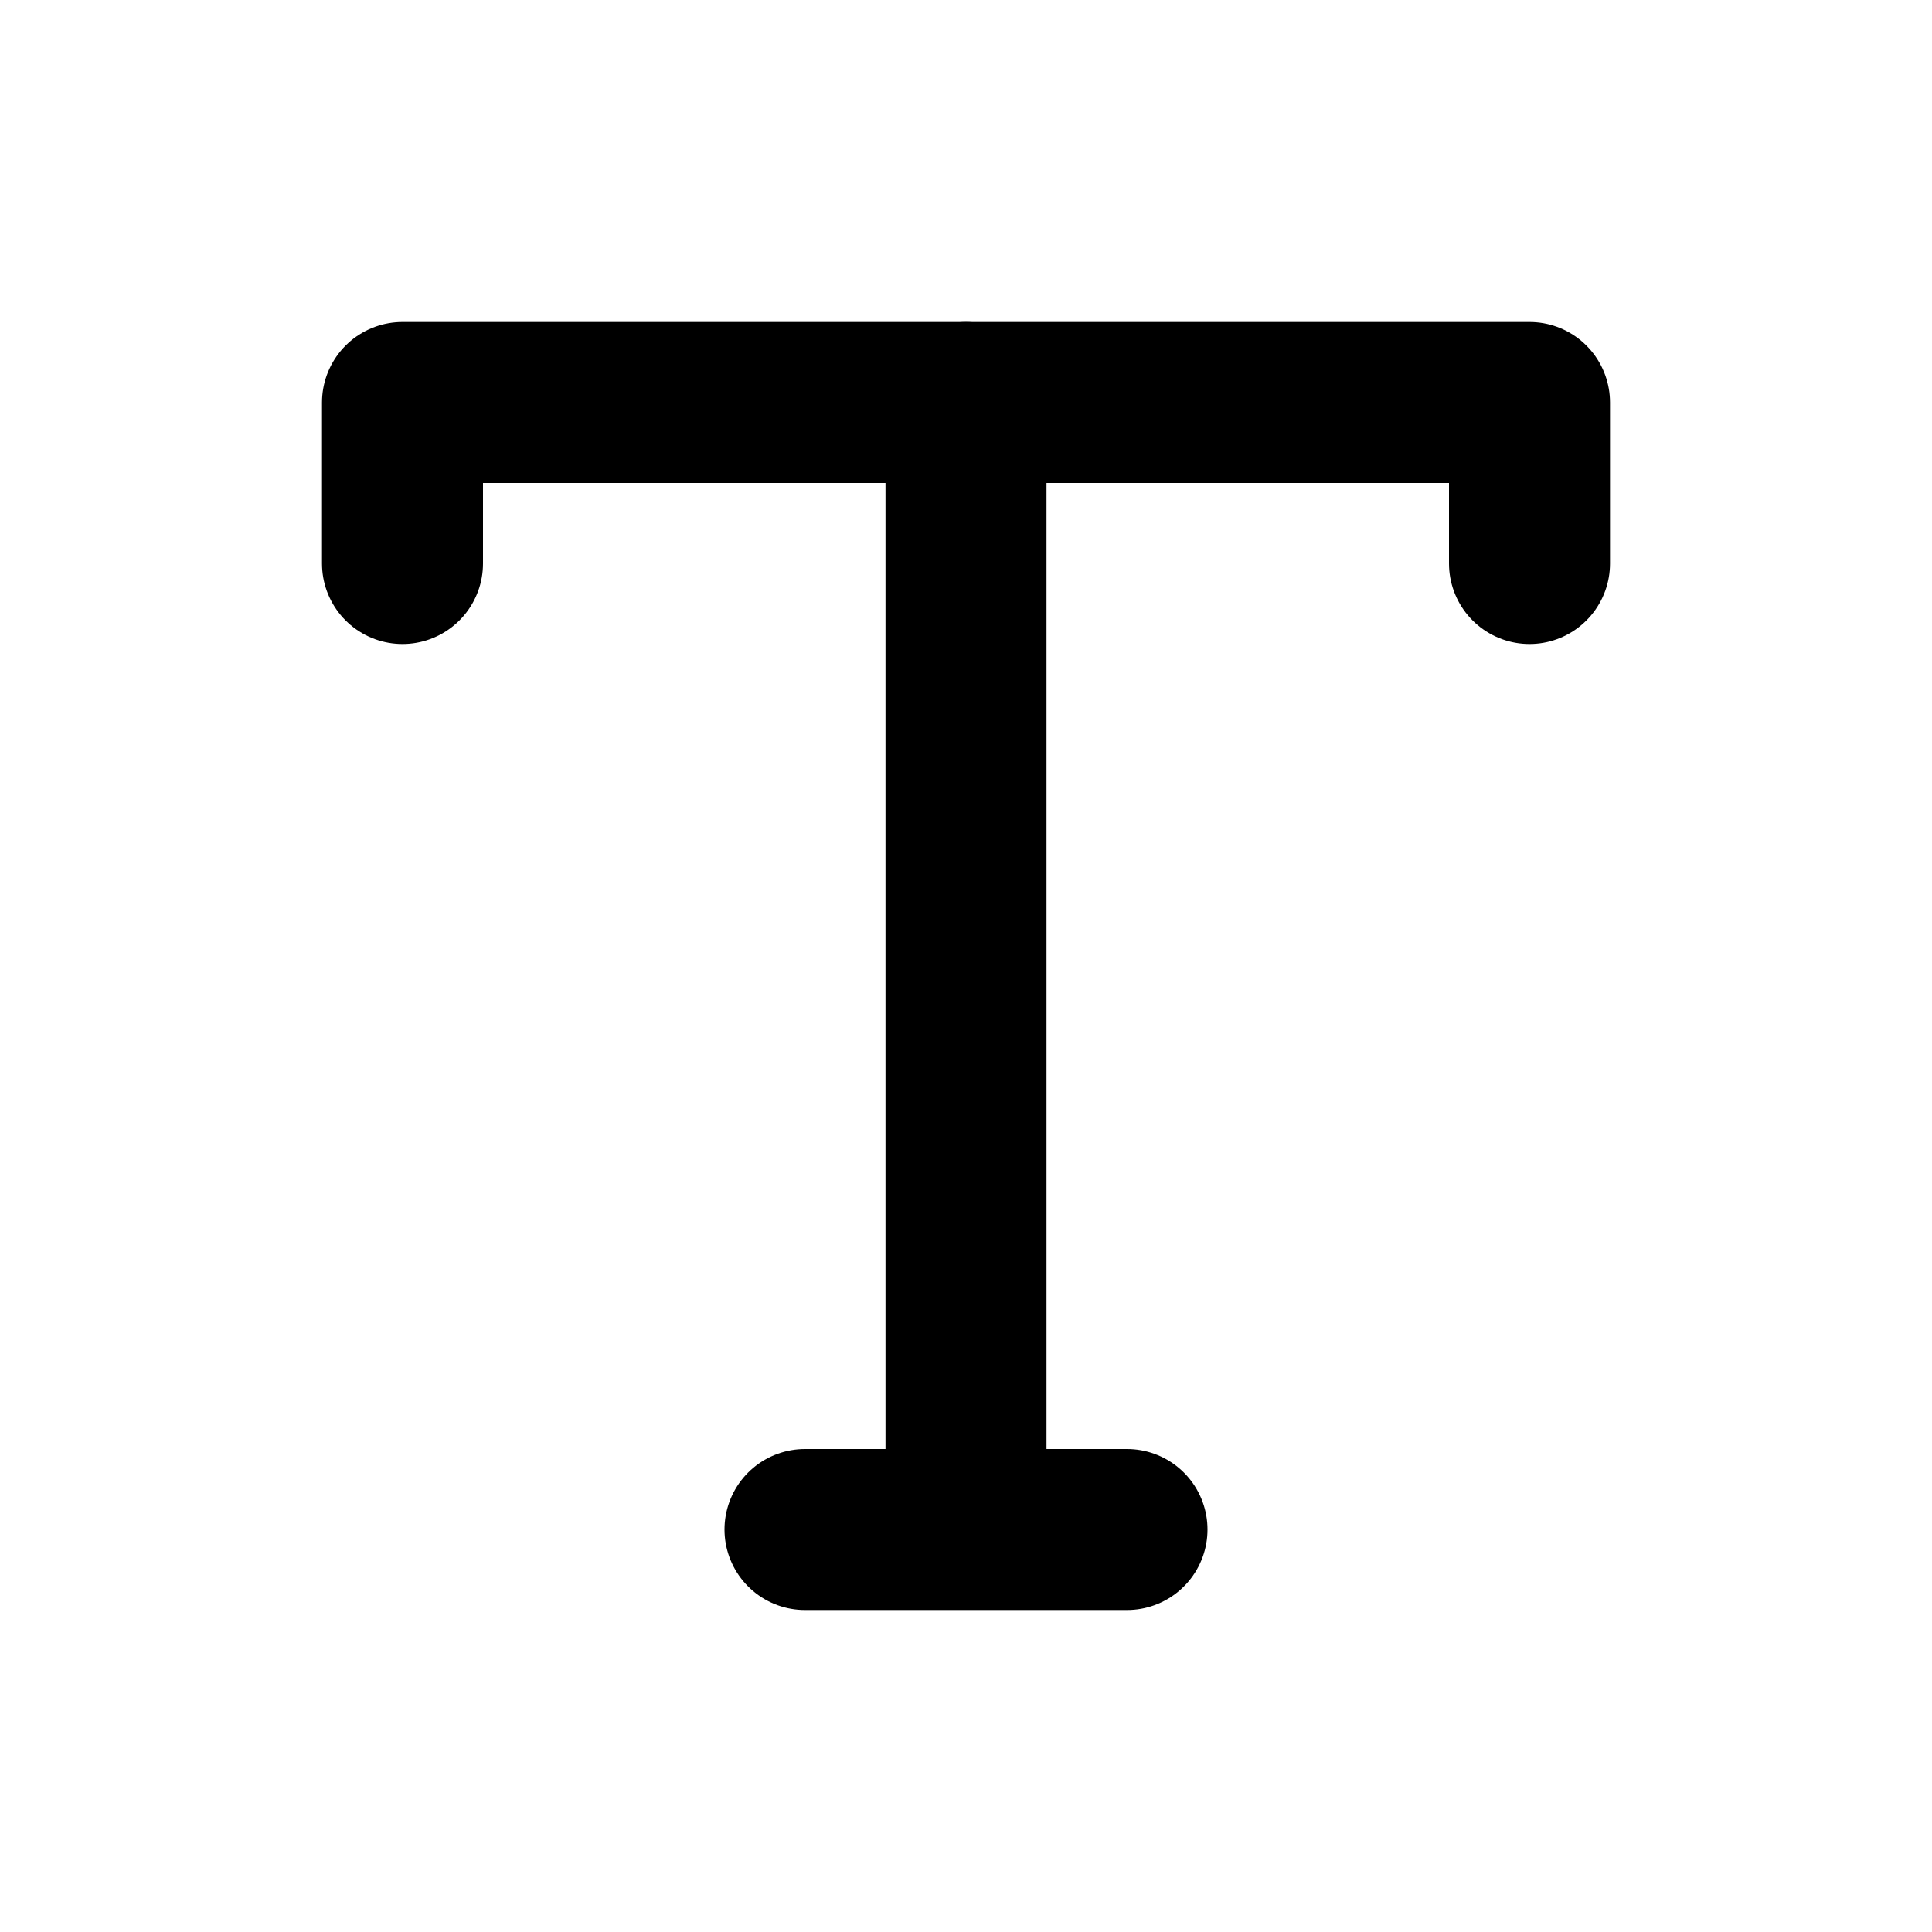
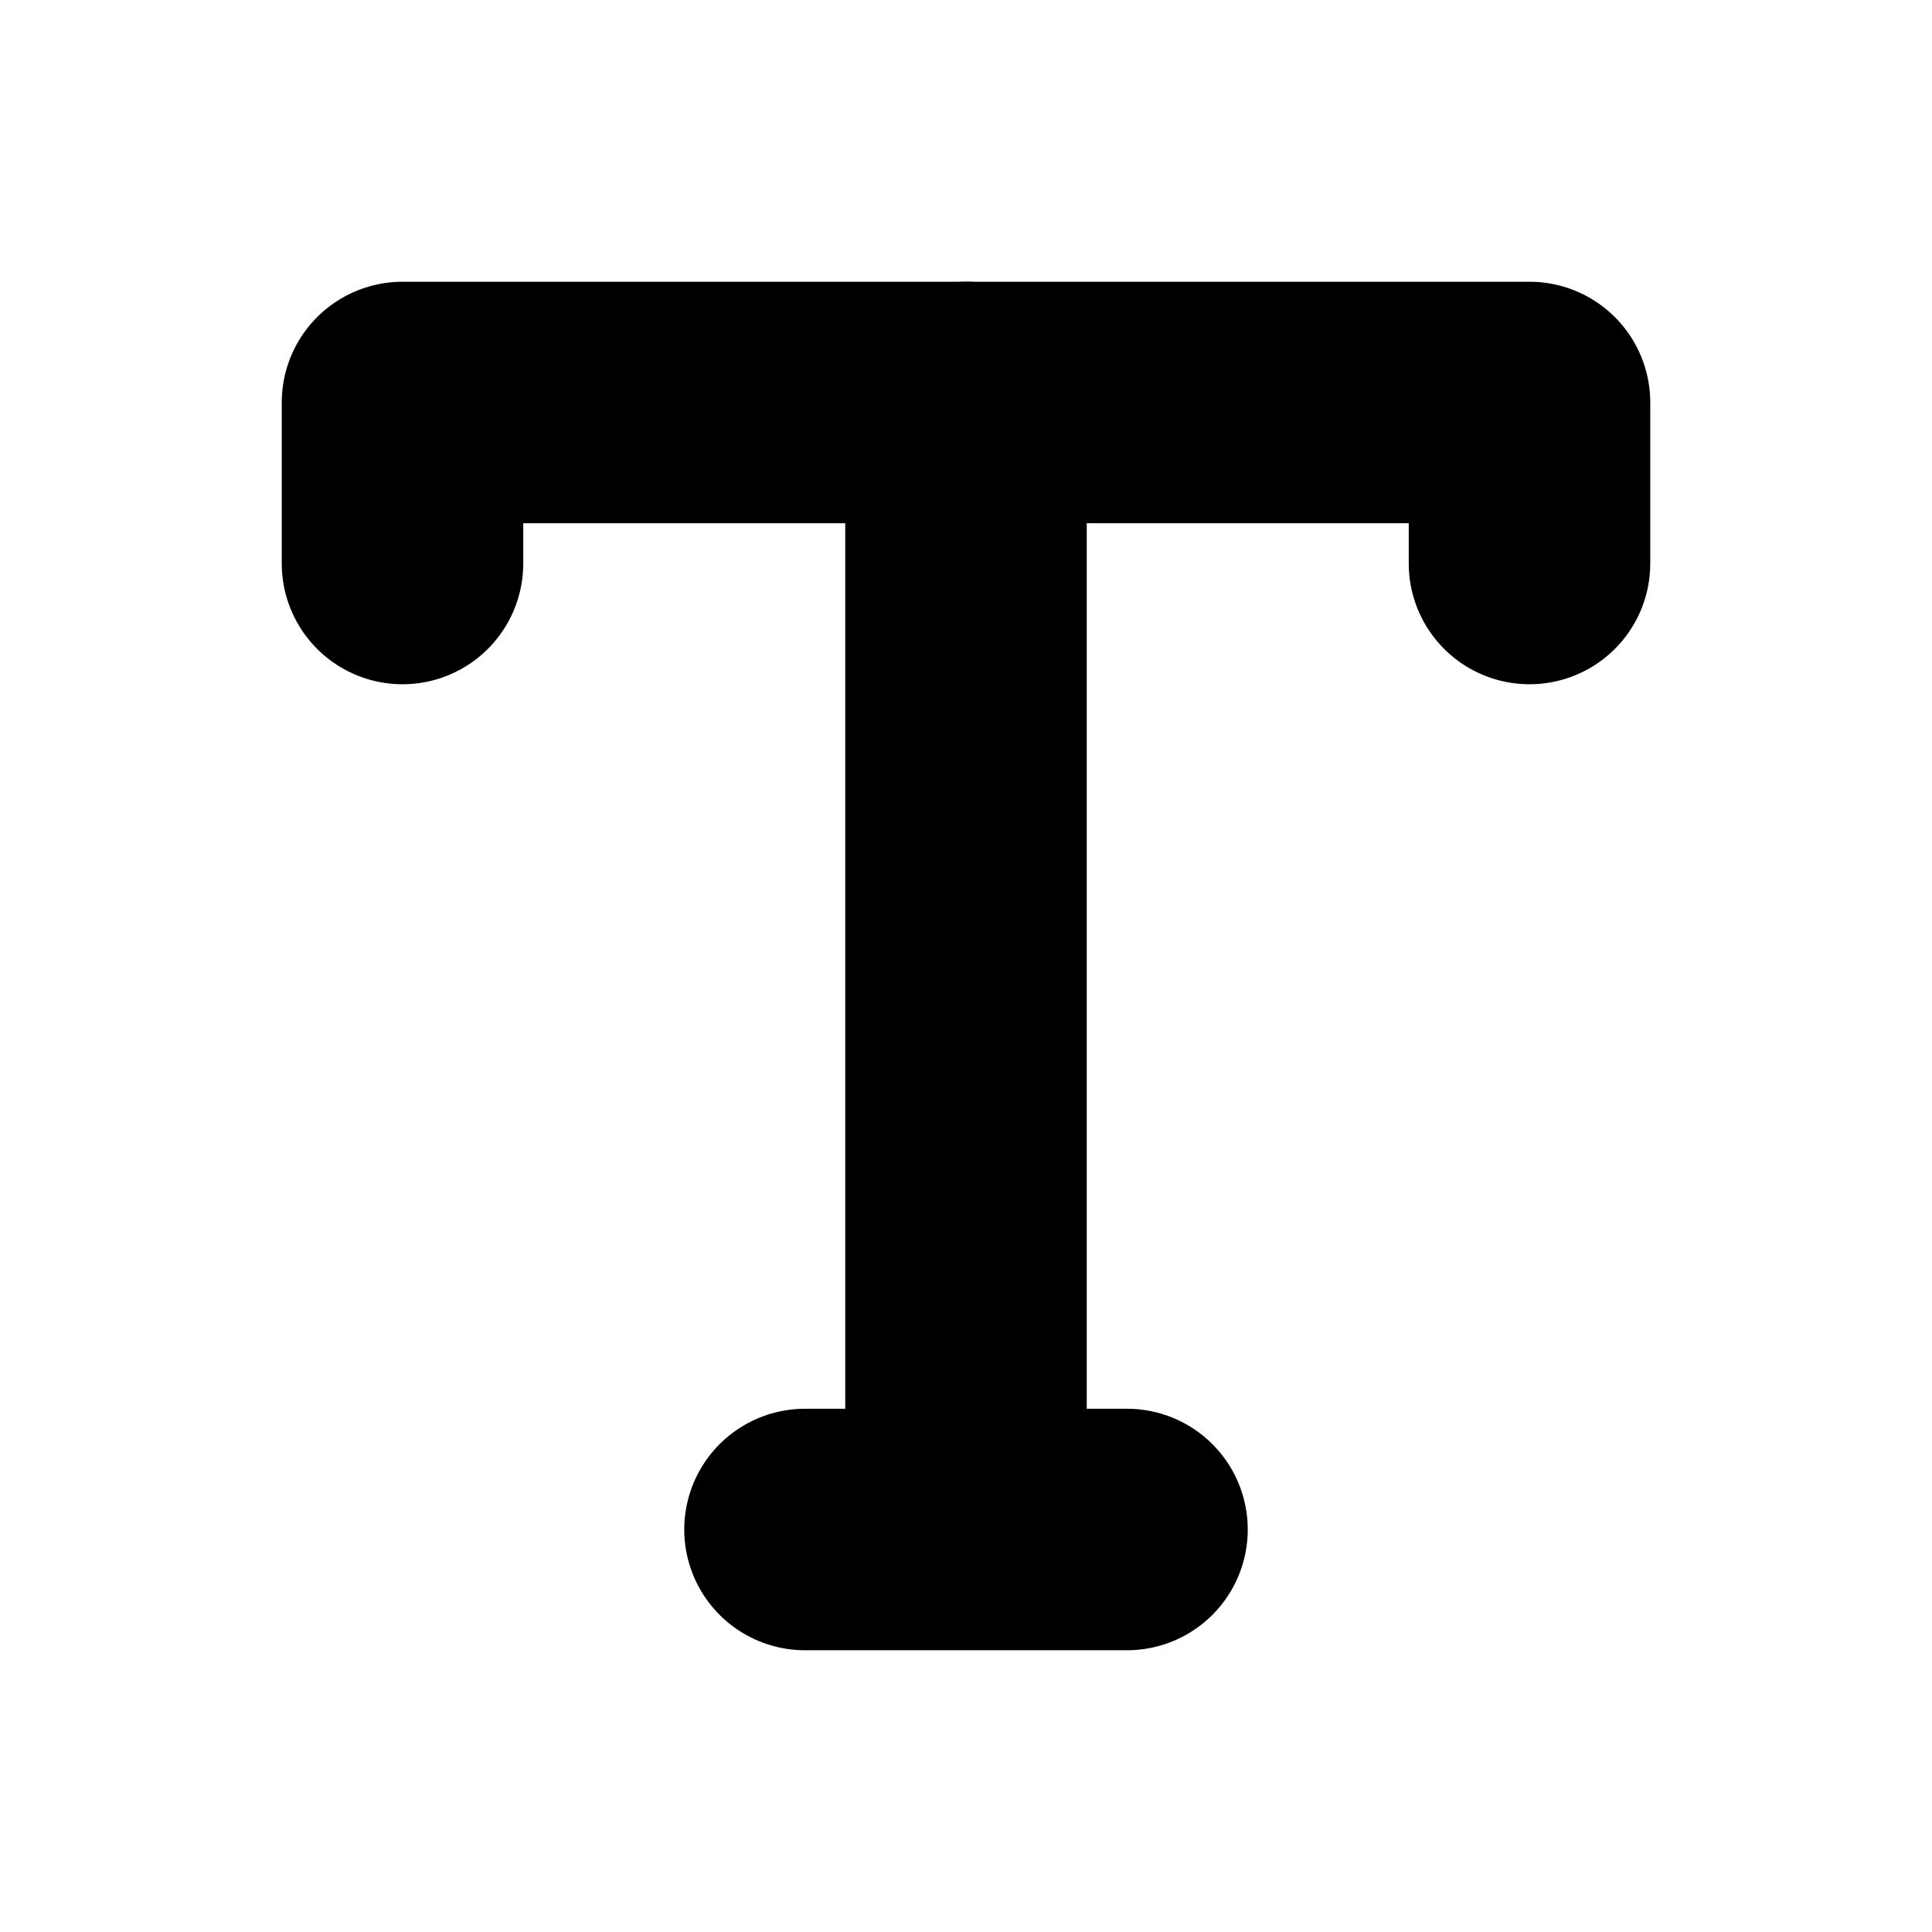
- <svg xmlns="http://www.w3.org/2000/svg" width="24px" height="24px" stroke-width="2" viewBox="0 0 24 24" fill="none" color="#000000">
-   <path d="M19 7V5L5 5V7" stroke="#000000" stroke-width="2" stroke-linecap="round" stroke-linejoin="round" />
-   <path d="M12 5L12 19M12 19H10M12 19H14" stroke="#000000" stroke-width="2" stroke-linecap="round" stroke-linejoin="round" />
+ <svg xmlns="http://www.w3.org/2000/svg" width="20px" height="20px" stroke-width="3" viewBox="0 0 24 24" fill="none" color="#000000">
+   <path d="M19 7V5L5 5V7" stroke="#000000" stroke-width="3" stroke-linecap="round" stroke-linejoin="round" />
+   <path d="M12 5L12 19M12 19H10M12 19H14" stroke="#000000" stroke-width="3" stroke-linecap="round" stroke-linejoin="round" />
</svg>
